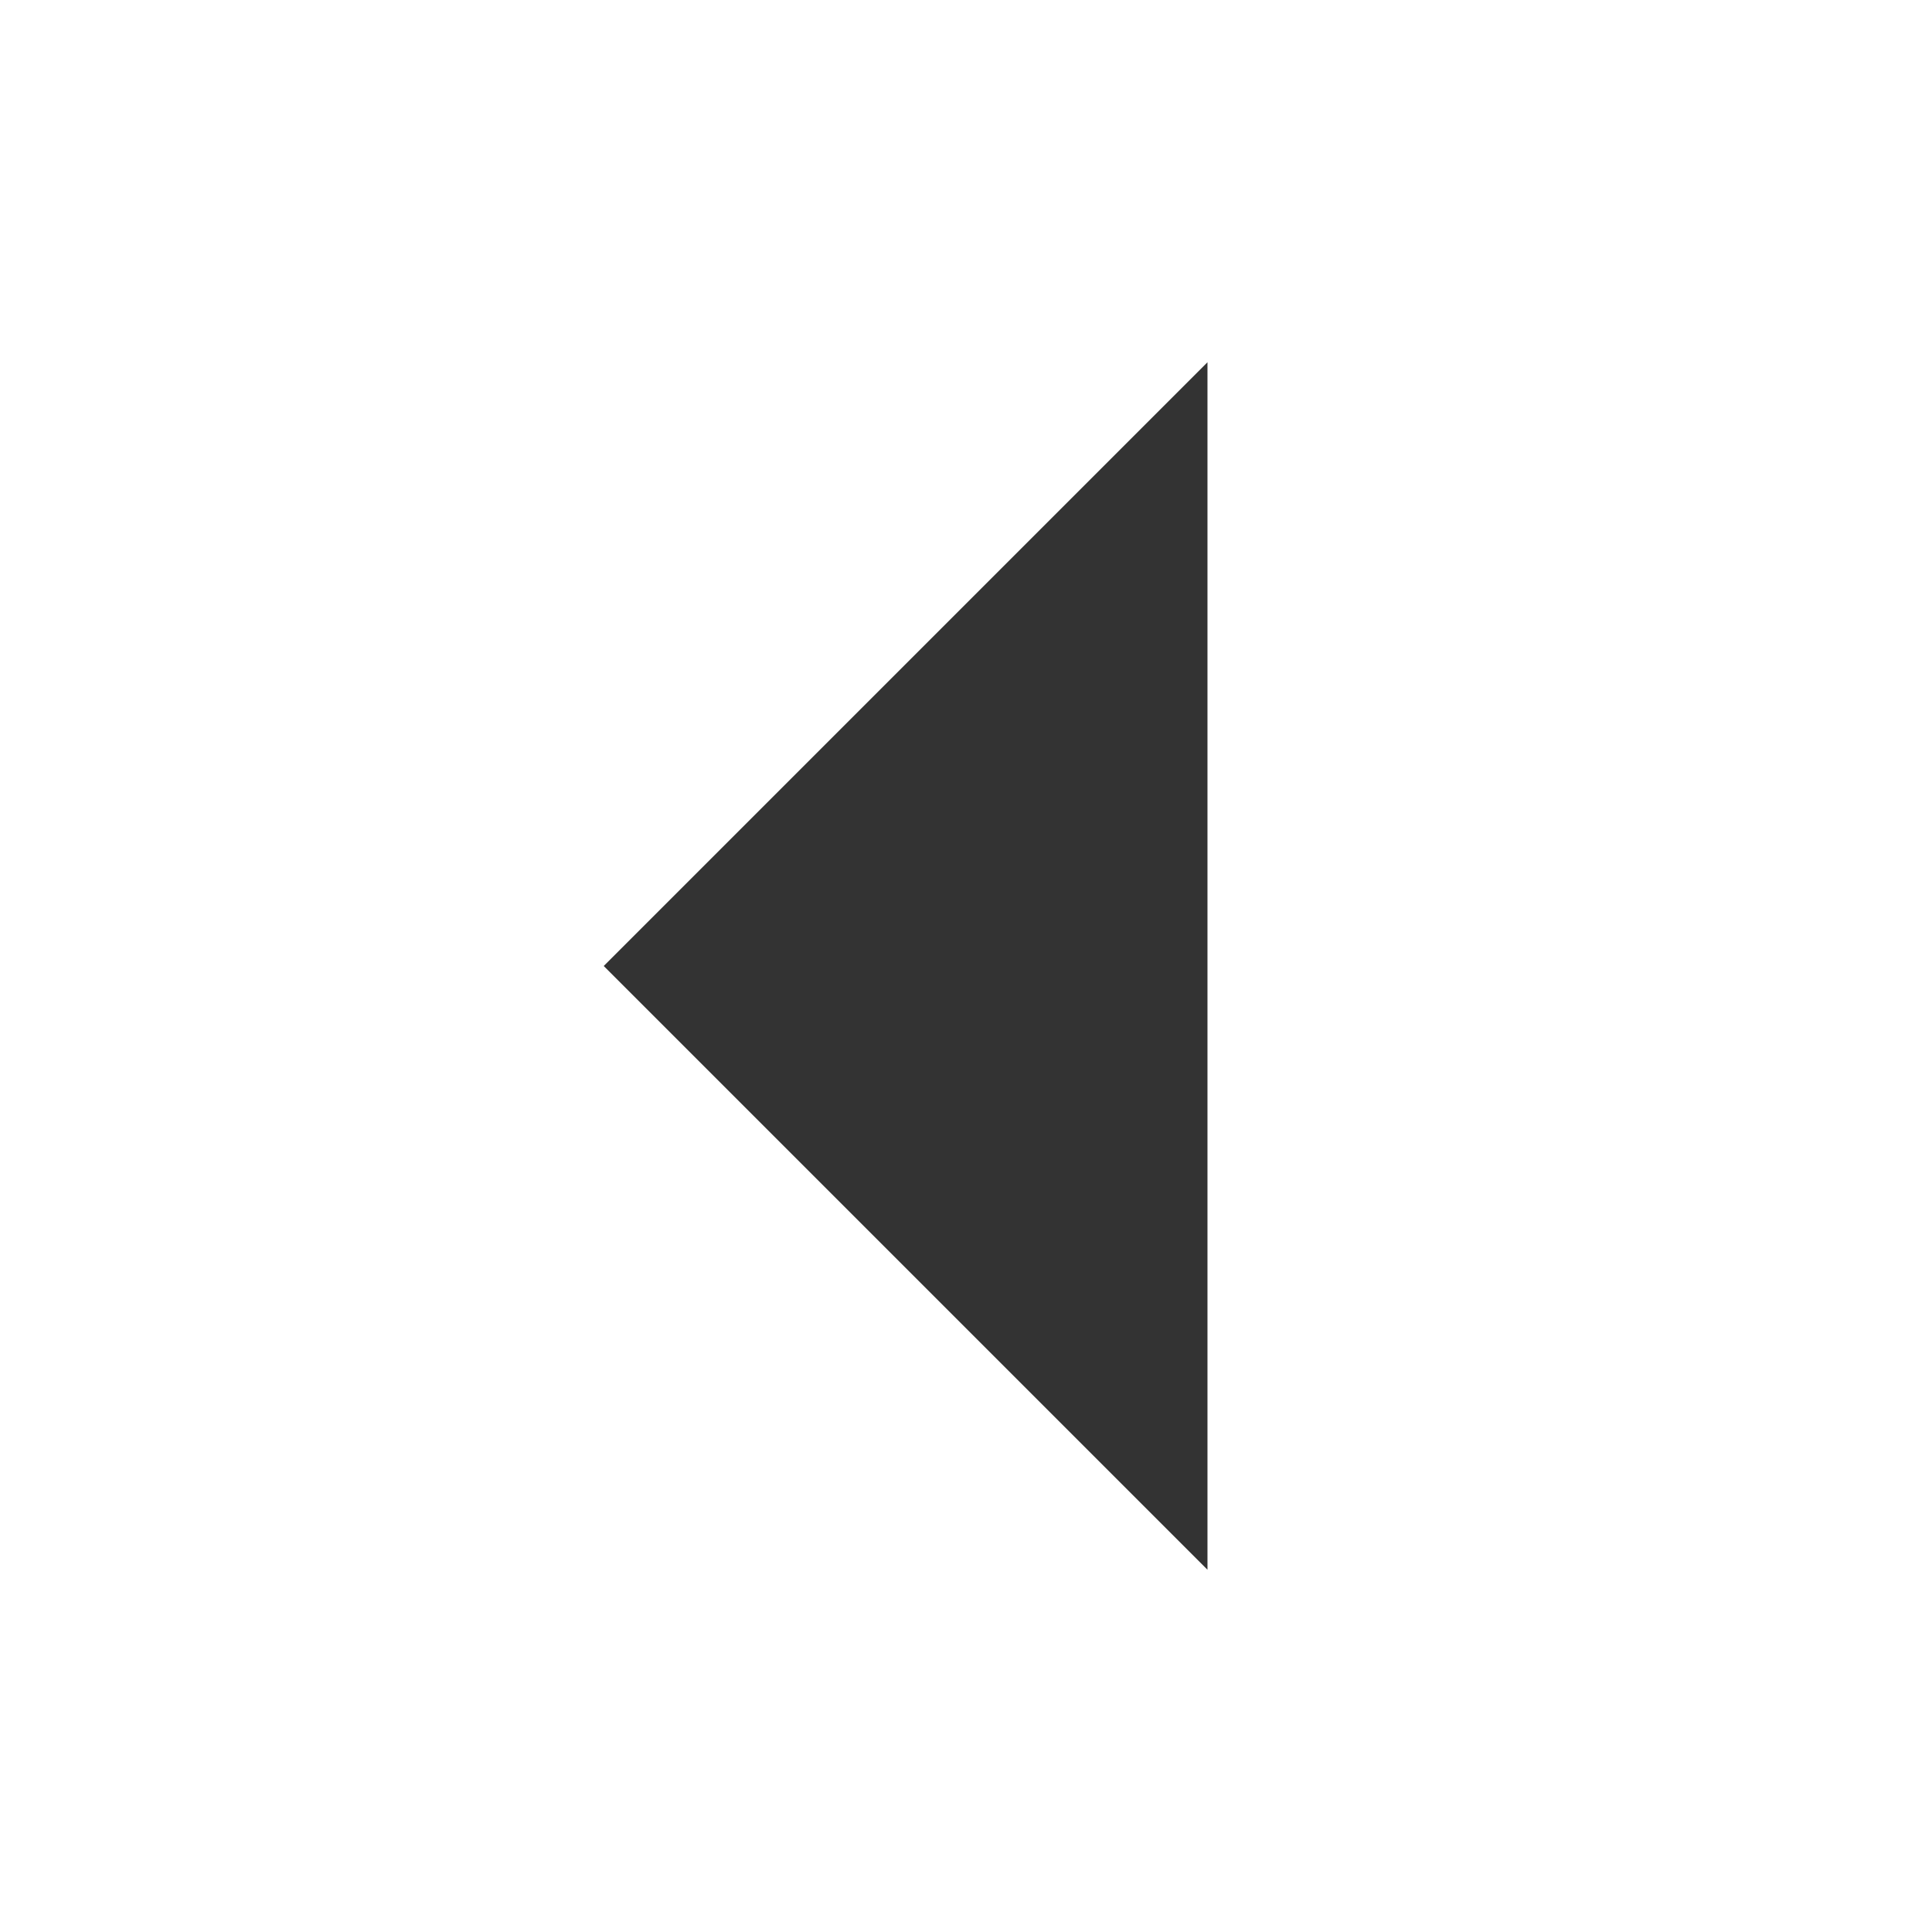
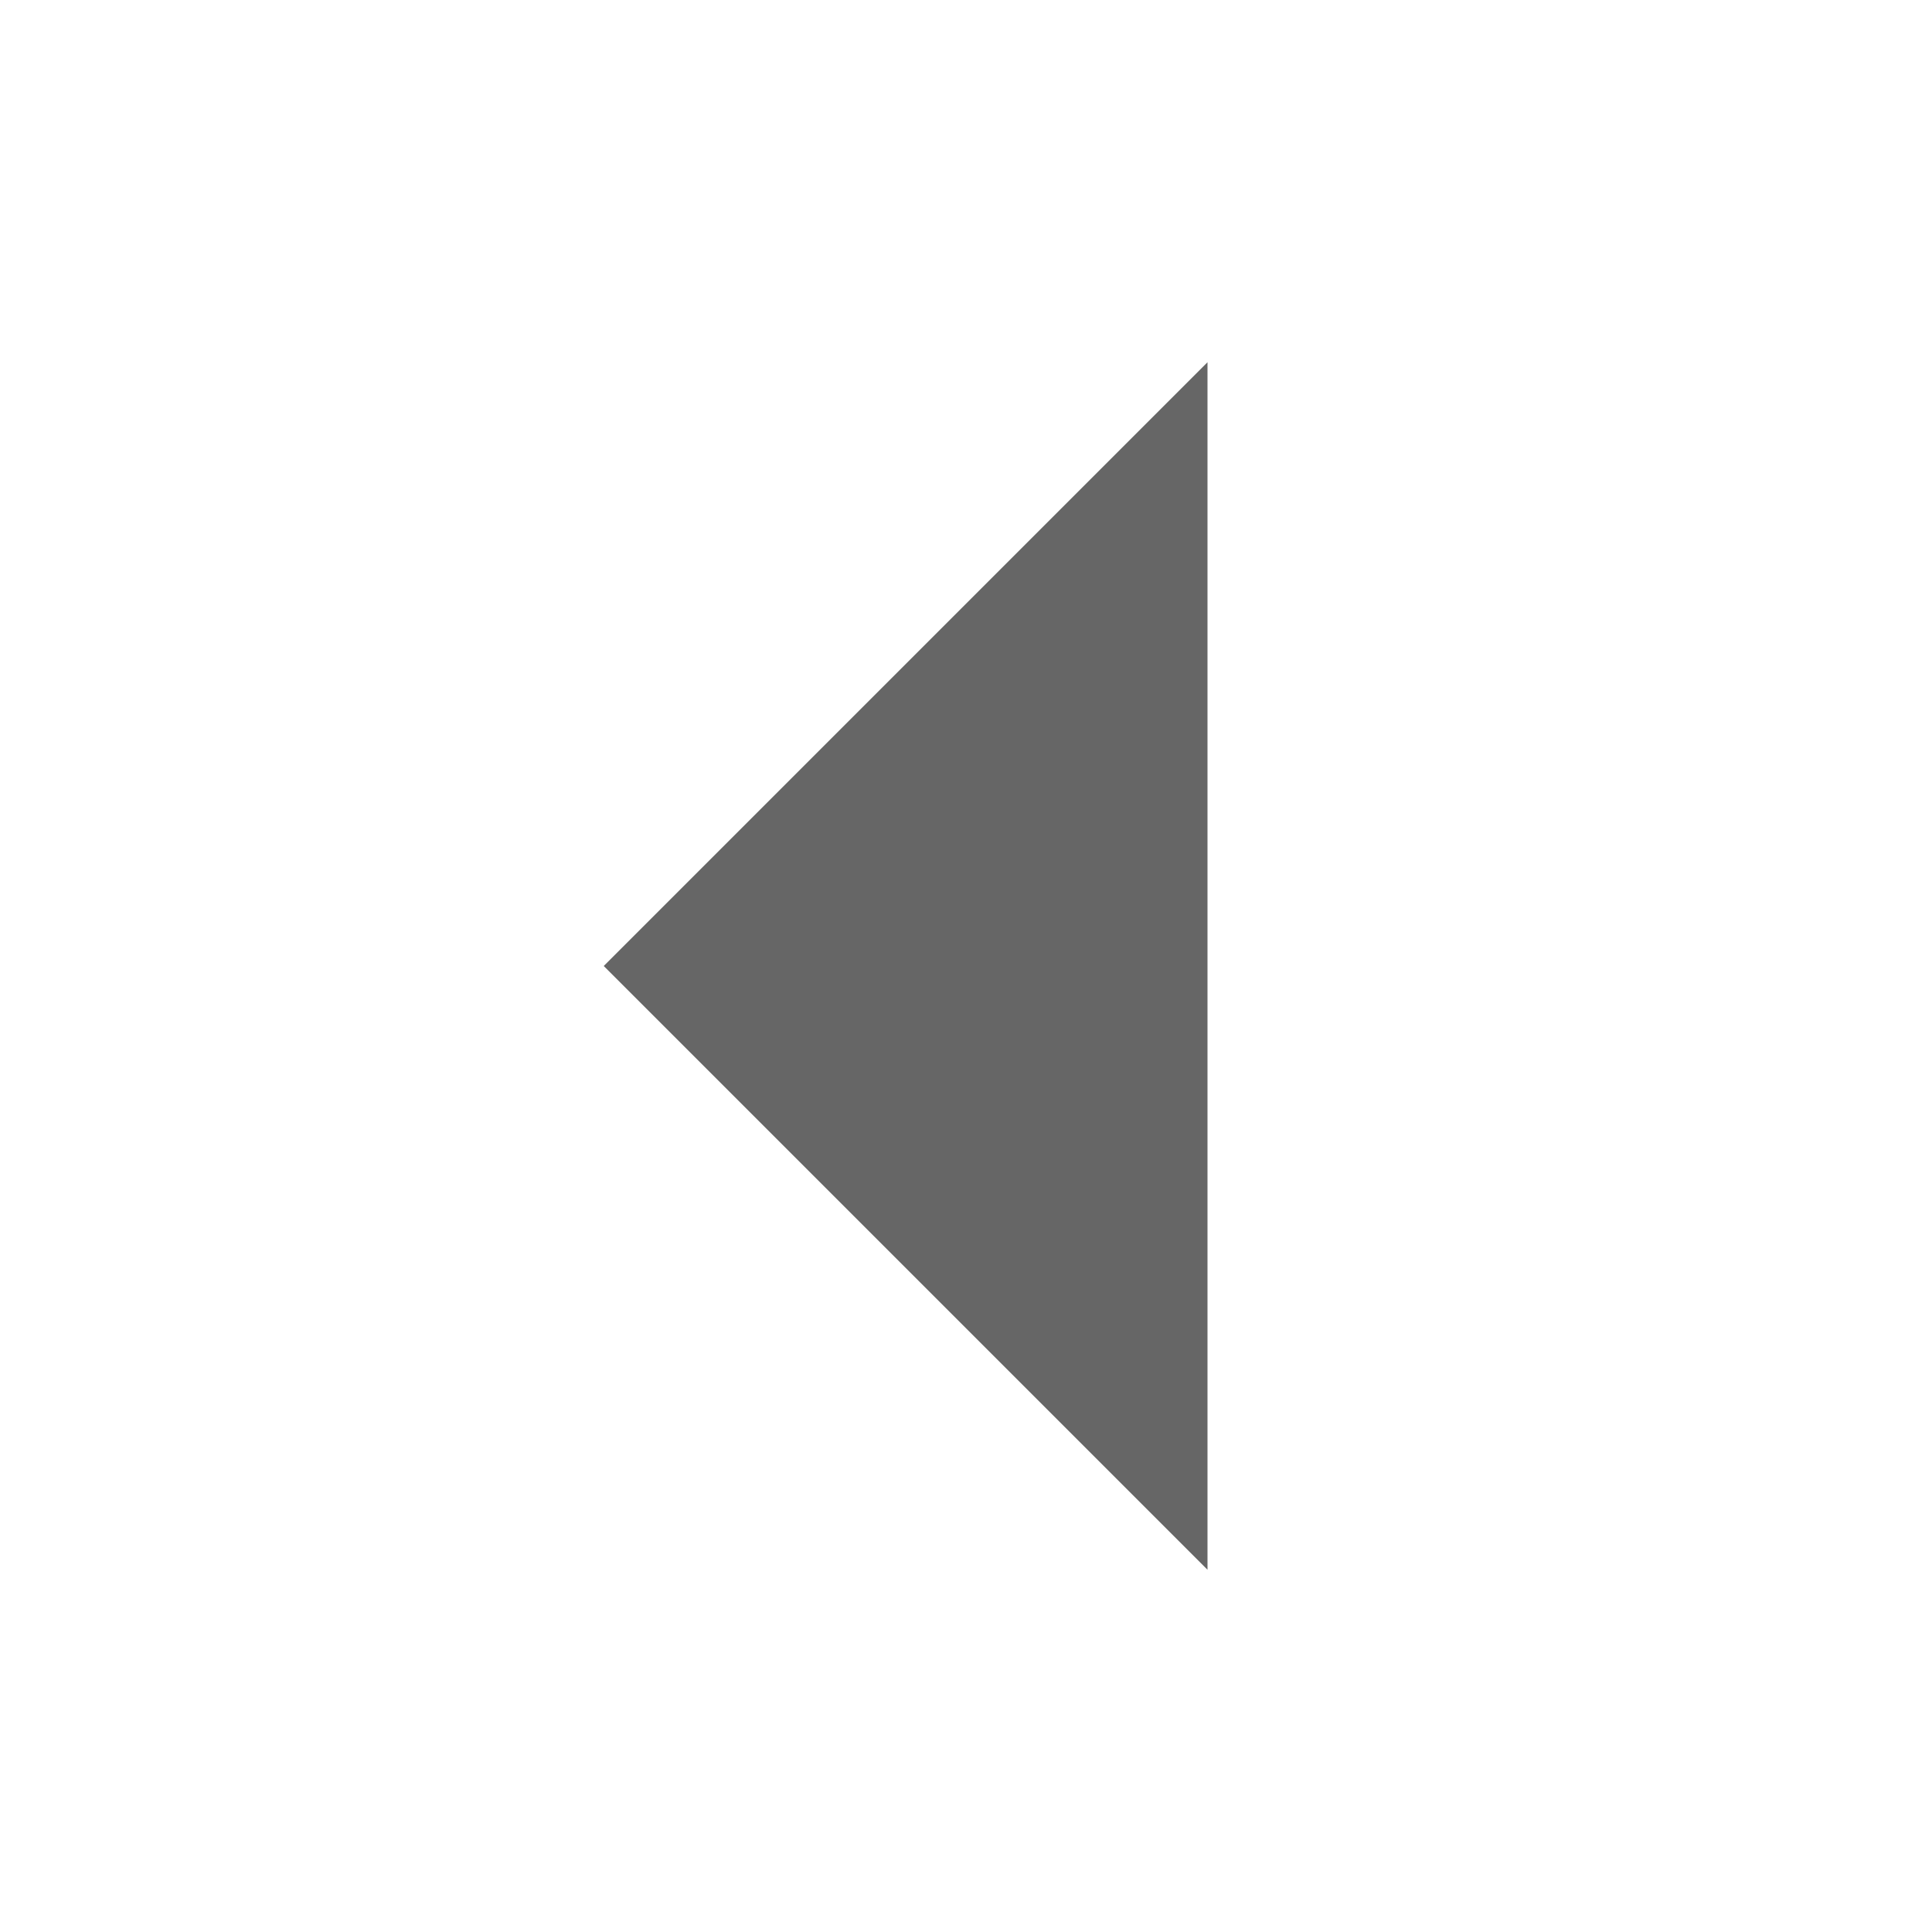
- <svg xmlns="http://www.w3.org/2000/svg" height="16" id="svg7384" version="1.1" width="16">
-   <defs id="defs7386" />
-   <g id="layer9" style="display:inline" transform="translate(-281.0002,-807)" />
-   <g id="layer10" style="display:inline" transform="translate(-281.0002,-807)" />
-   <g id="layer11" transform="translate(-281.0002,-807)" />
-   <g id="layer13" style="display:inline" transform="translate(-281.0002,-807)" />
-   <g id="layer14" transform="translate(-281.0002,-807)" />
-   <g id="layer15" style="display:inline" transform="translate(-281.0002,-807)" />
-   <g id="g71291" style="display:inline" transform="translate(-281.0002,-807)" />
-   <g id="g4953" style="display:inline" transform="translate(-281.0002,-807)" />
-   <g id="layer12" style="display:inline" transform="translate(-281.0002,-807)">
-     <path d="m 291,820 -5,-5 5,-5 z" id="path6400" style="fill:#000000;fill-opacity:0.8;stroke:none" />
+ <svg xmlns="http://www.w3.org/2000/svg" width="16" height="16" viewBox="0 0 16 16" id="svg2" version="1.1">
+   <defs id="defs4" />
+   <g id="layer1" transform="translate(0,-1036.362)">
+     <path style="opacity:0.75;fill:#000000;fill-opacity:0.8" d="m 10,1039.362 0,10 -5,-5 z" id="path4140" />
  </g>
</svg>
